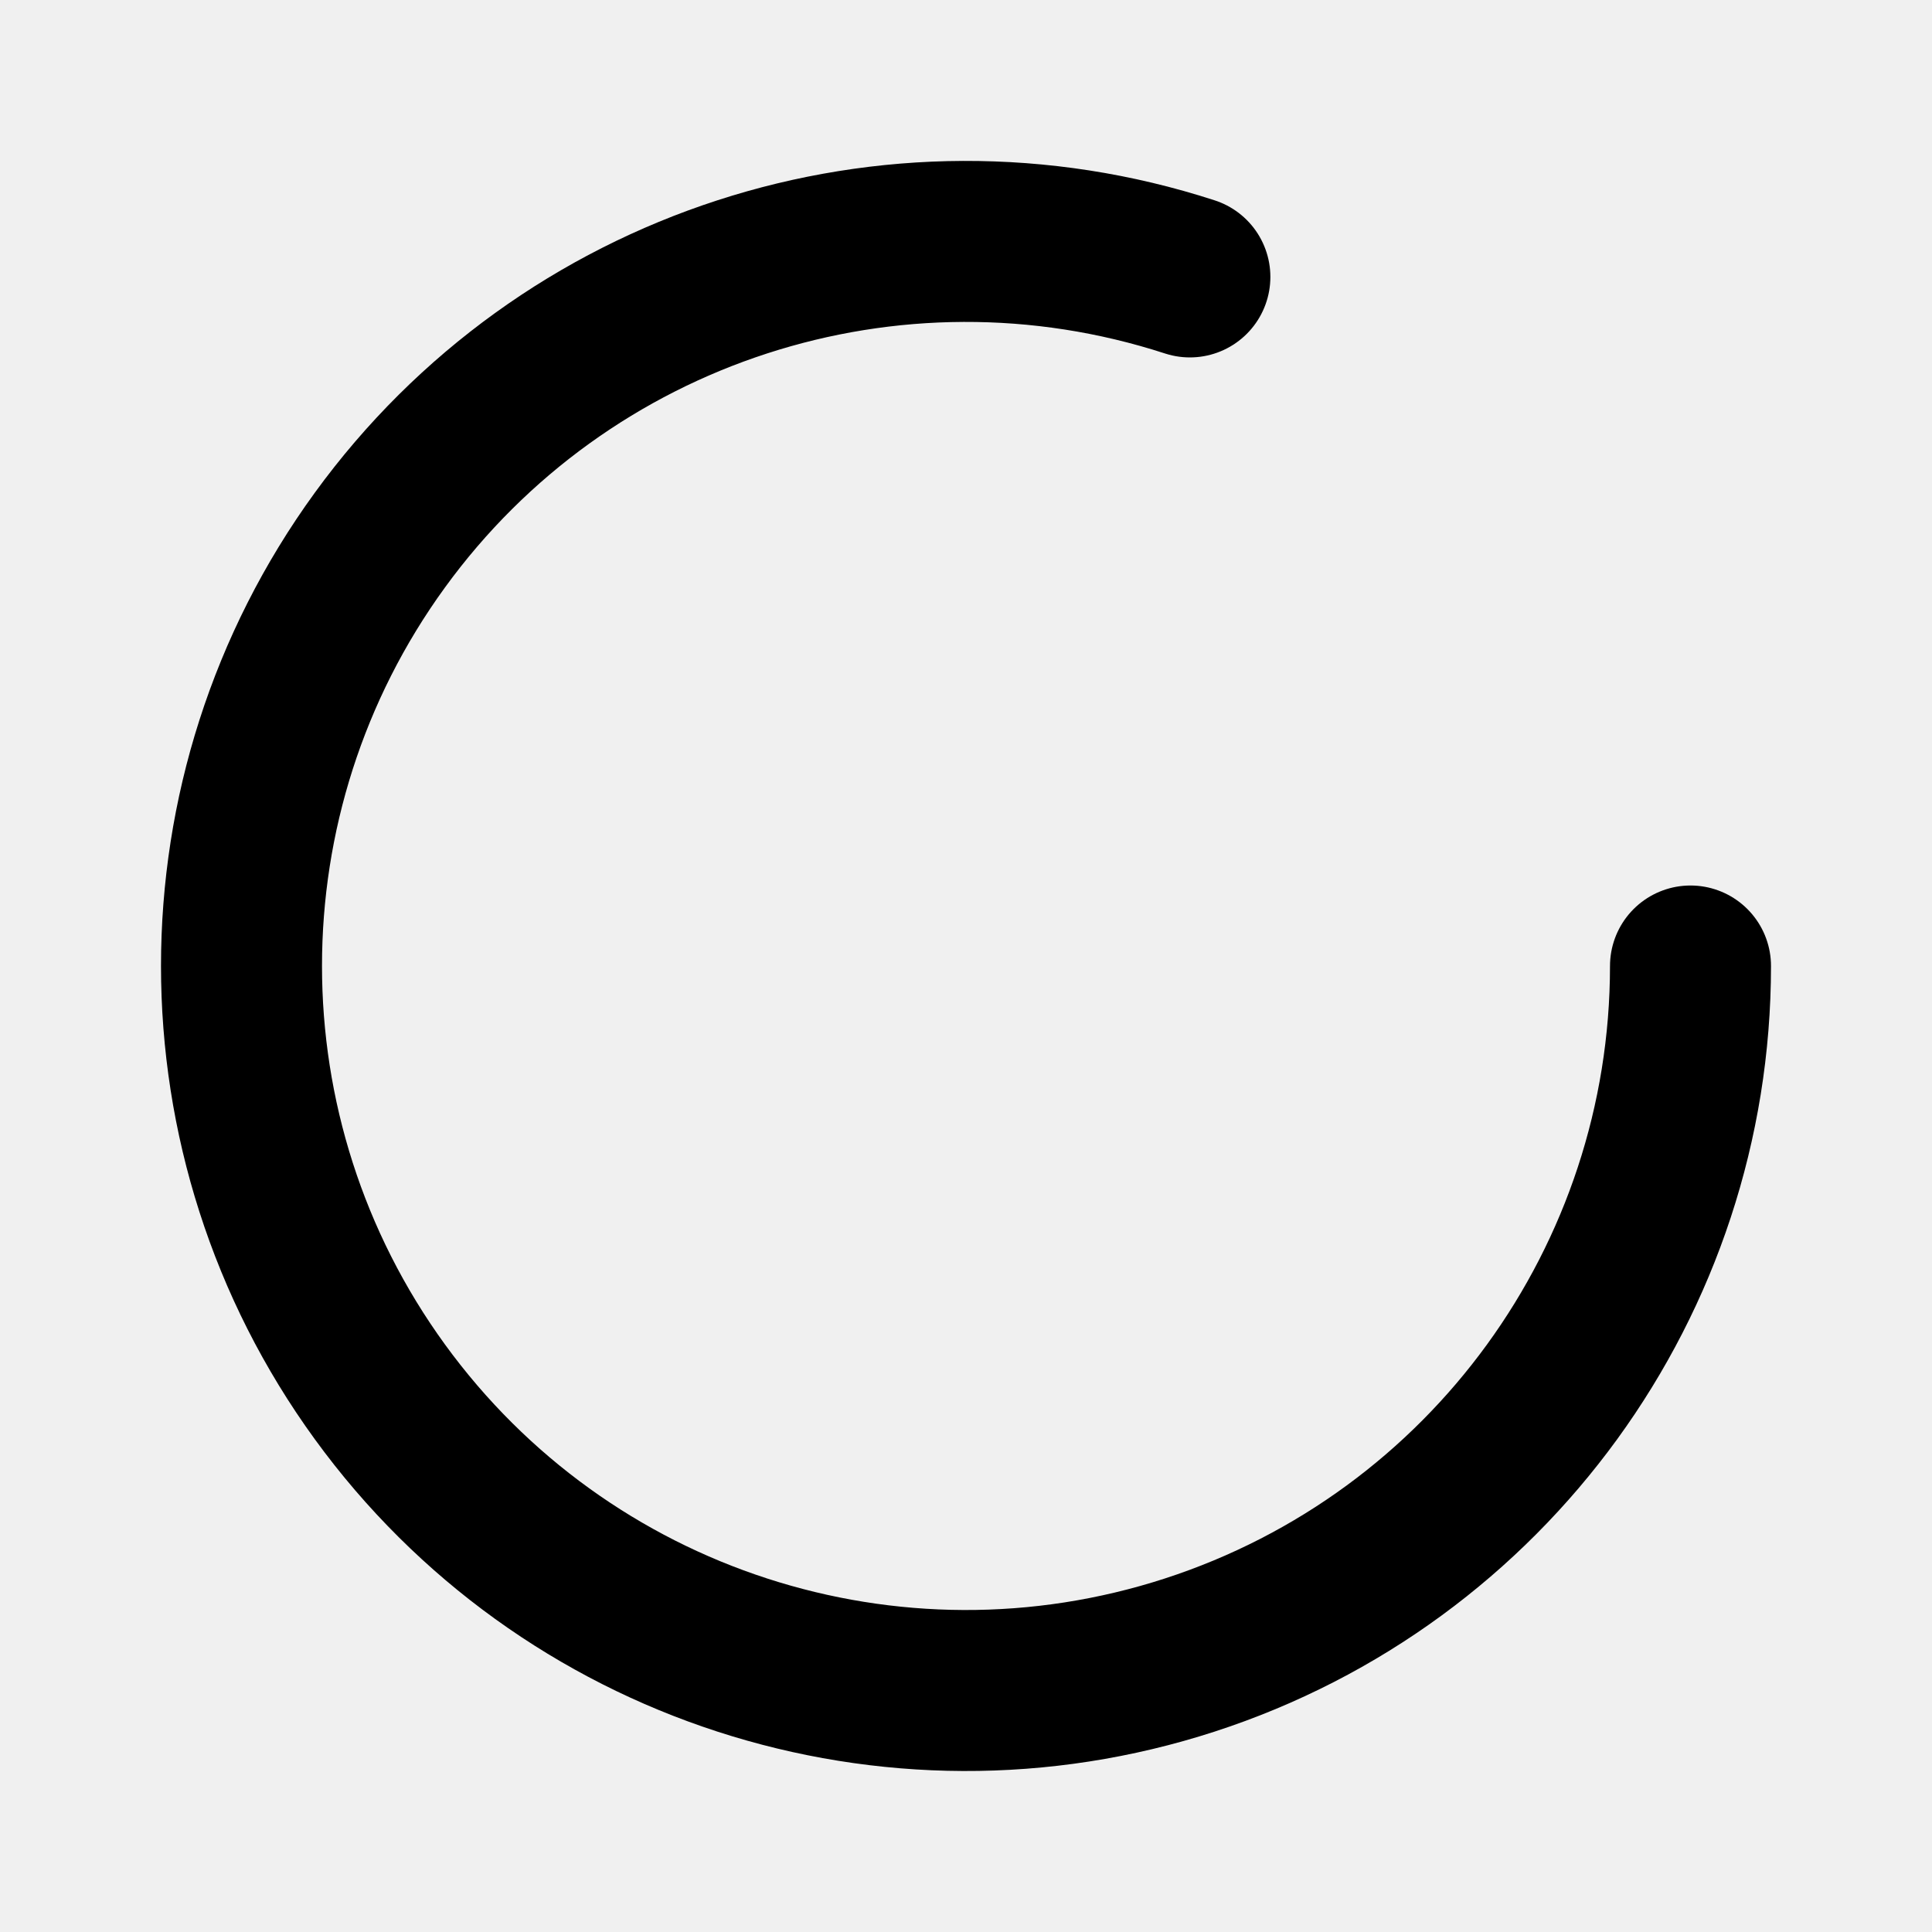
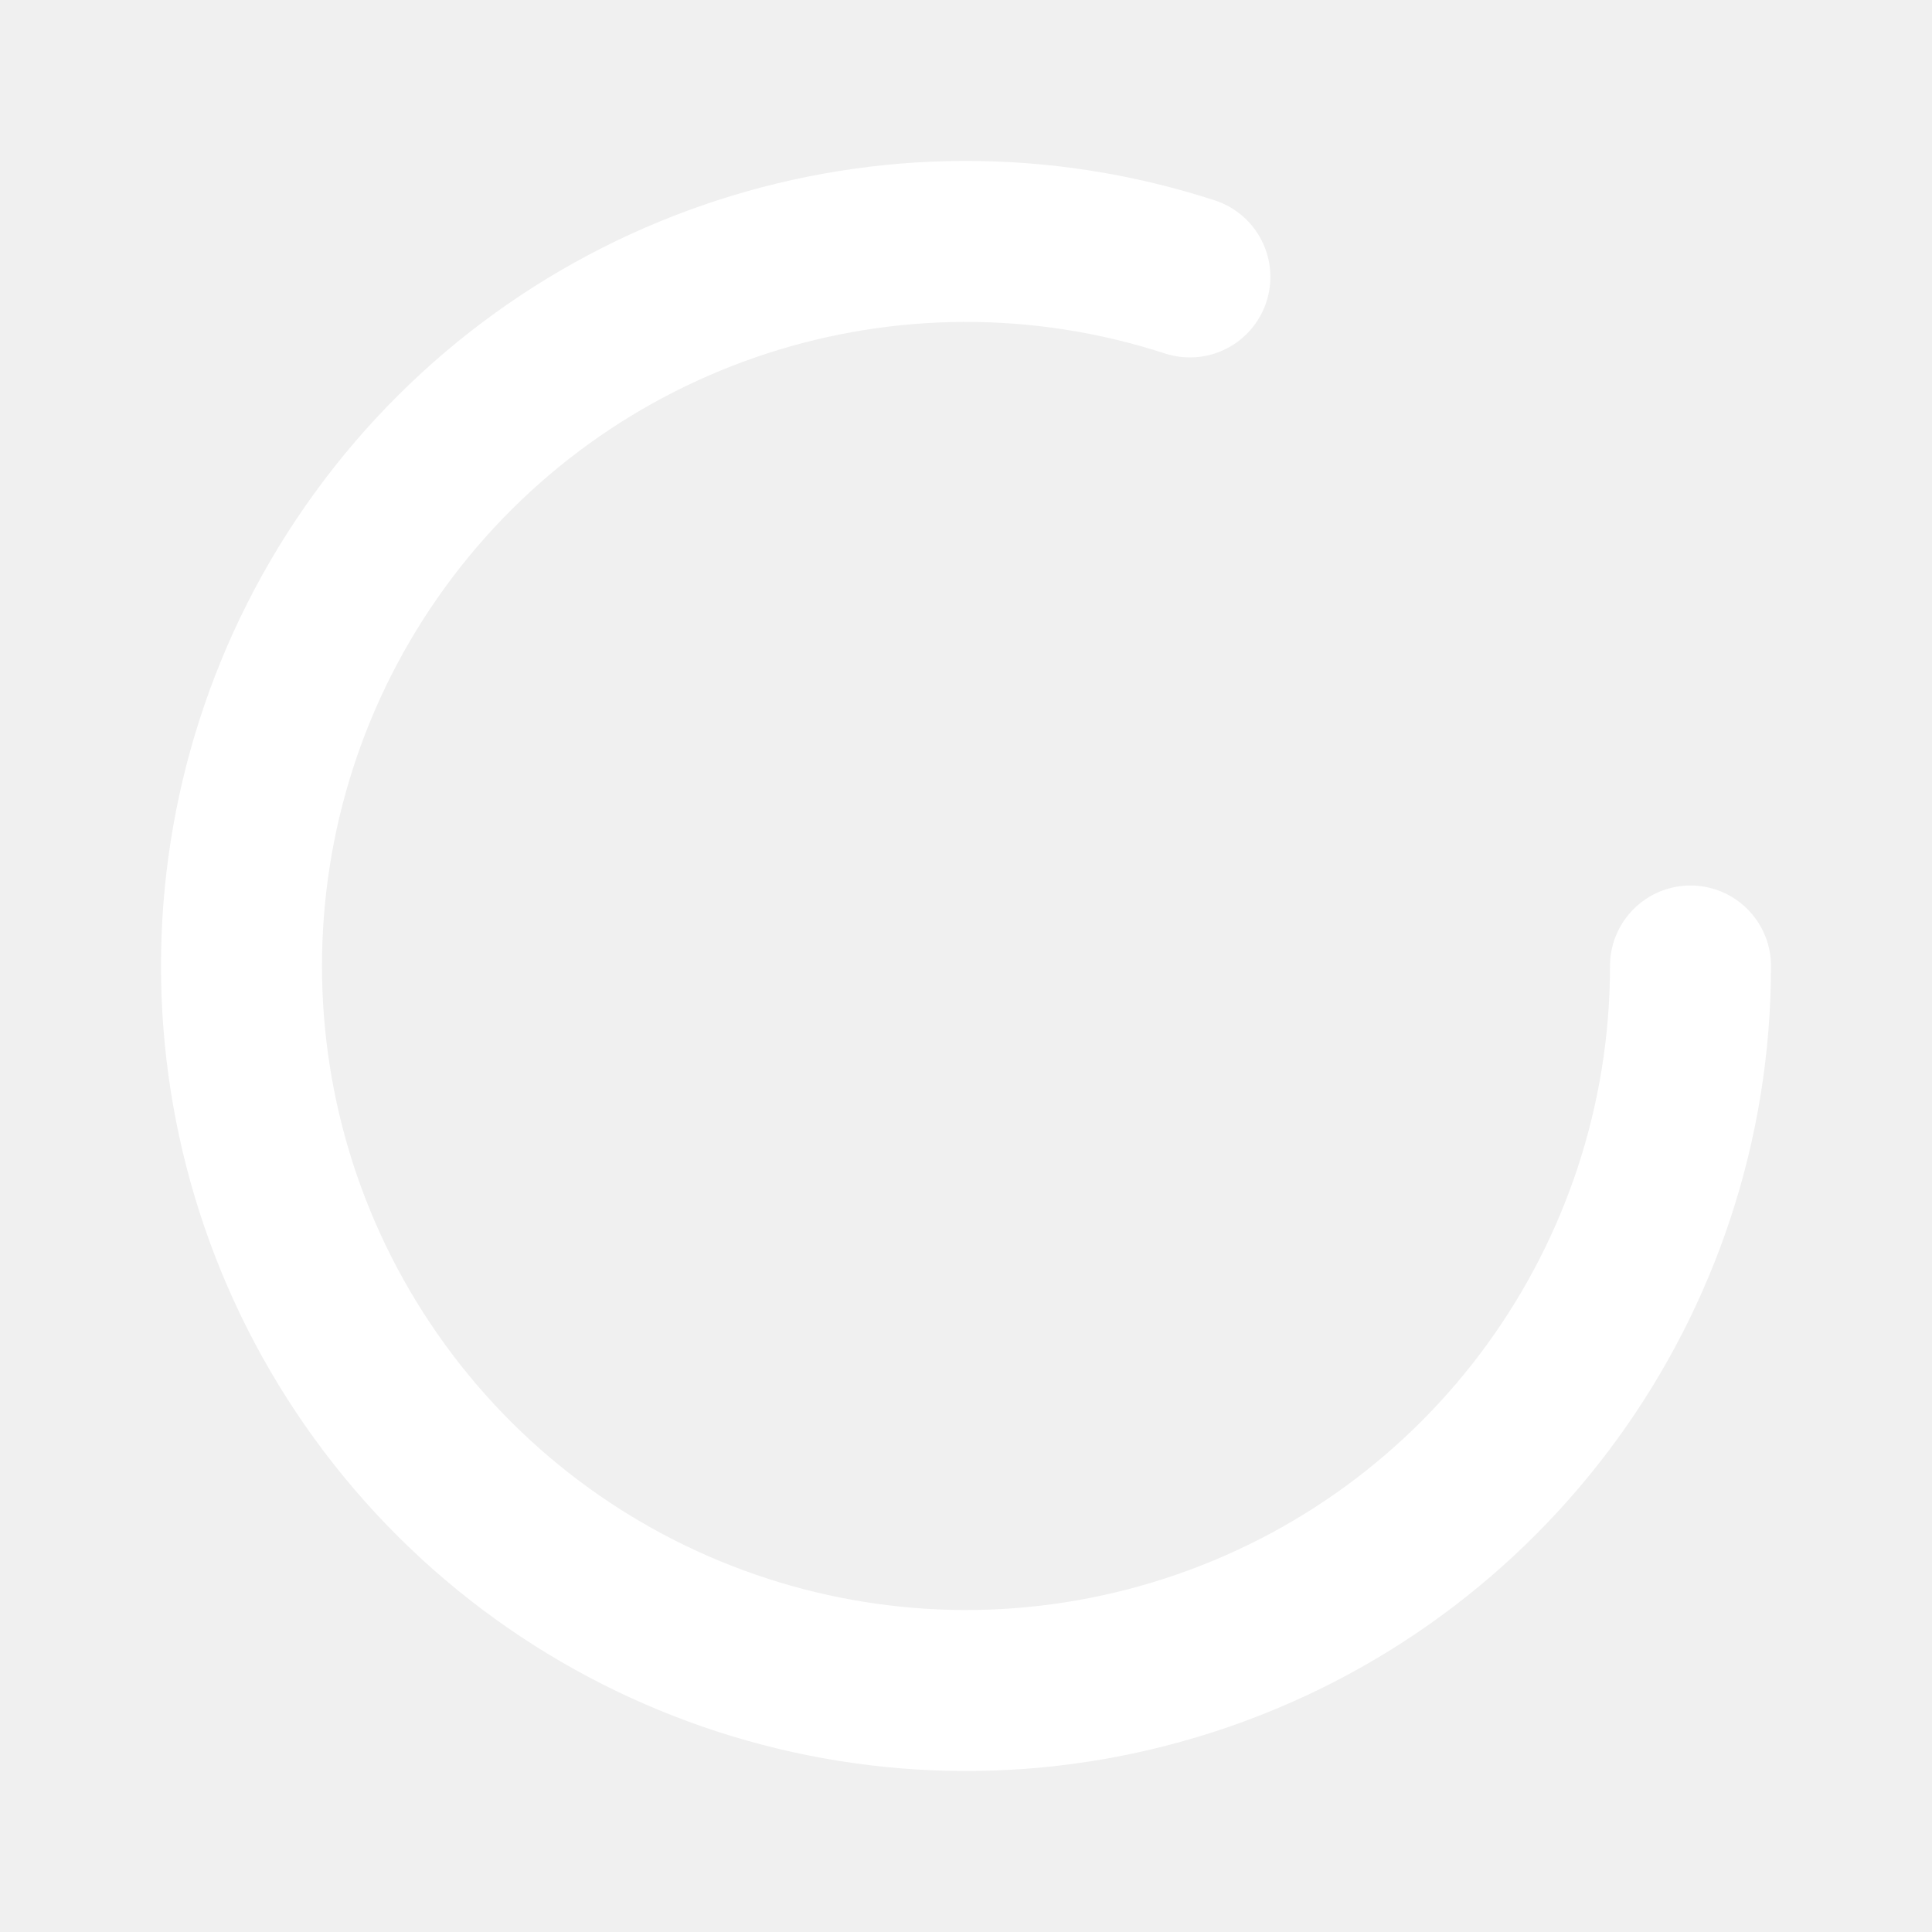
- <svg xmlns="http://www.w3.org/2000/svg" width="24" height="24" viewBox="0 0 24 24" fill="none" stroke="currentColor" stroke-width="2" stroke-linecap="round" stroke-linejoin="round" class="lucide lucide-loader-circle">
+ <svg xmlns="http://www.w3.org/2000/svg" width="24" height="24" viewBox="0 0 24 24" fill="none" stroke="white" stroke-width="2" stroke-linecap="round" stroke-linejoin="round" class="lucide lucide-loader-circle">
  <path d="M21 12a9 9 0 1 1-6.219-8.56" />
</svg>
